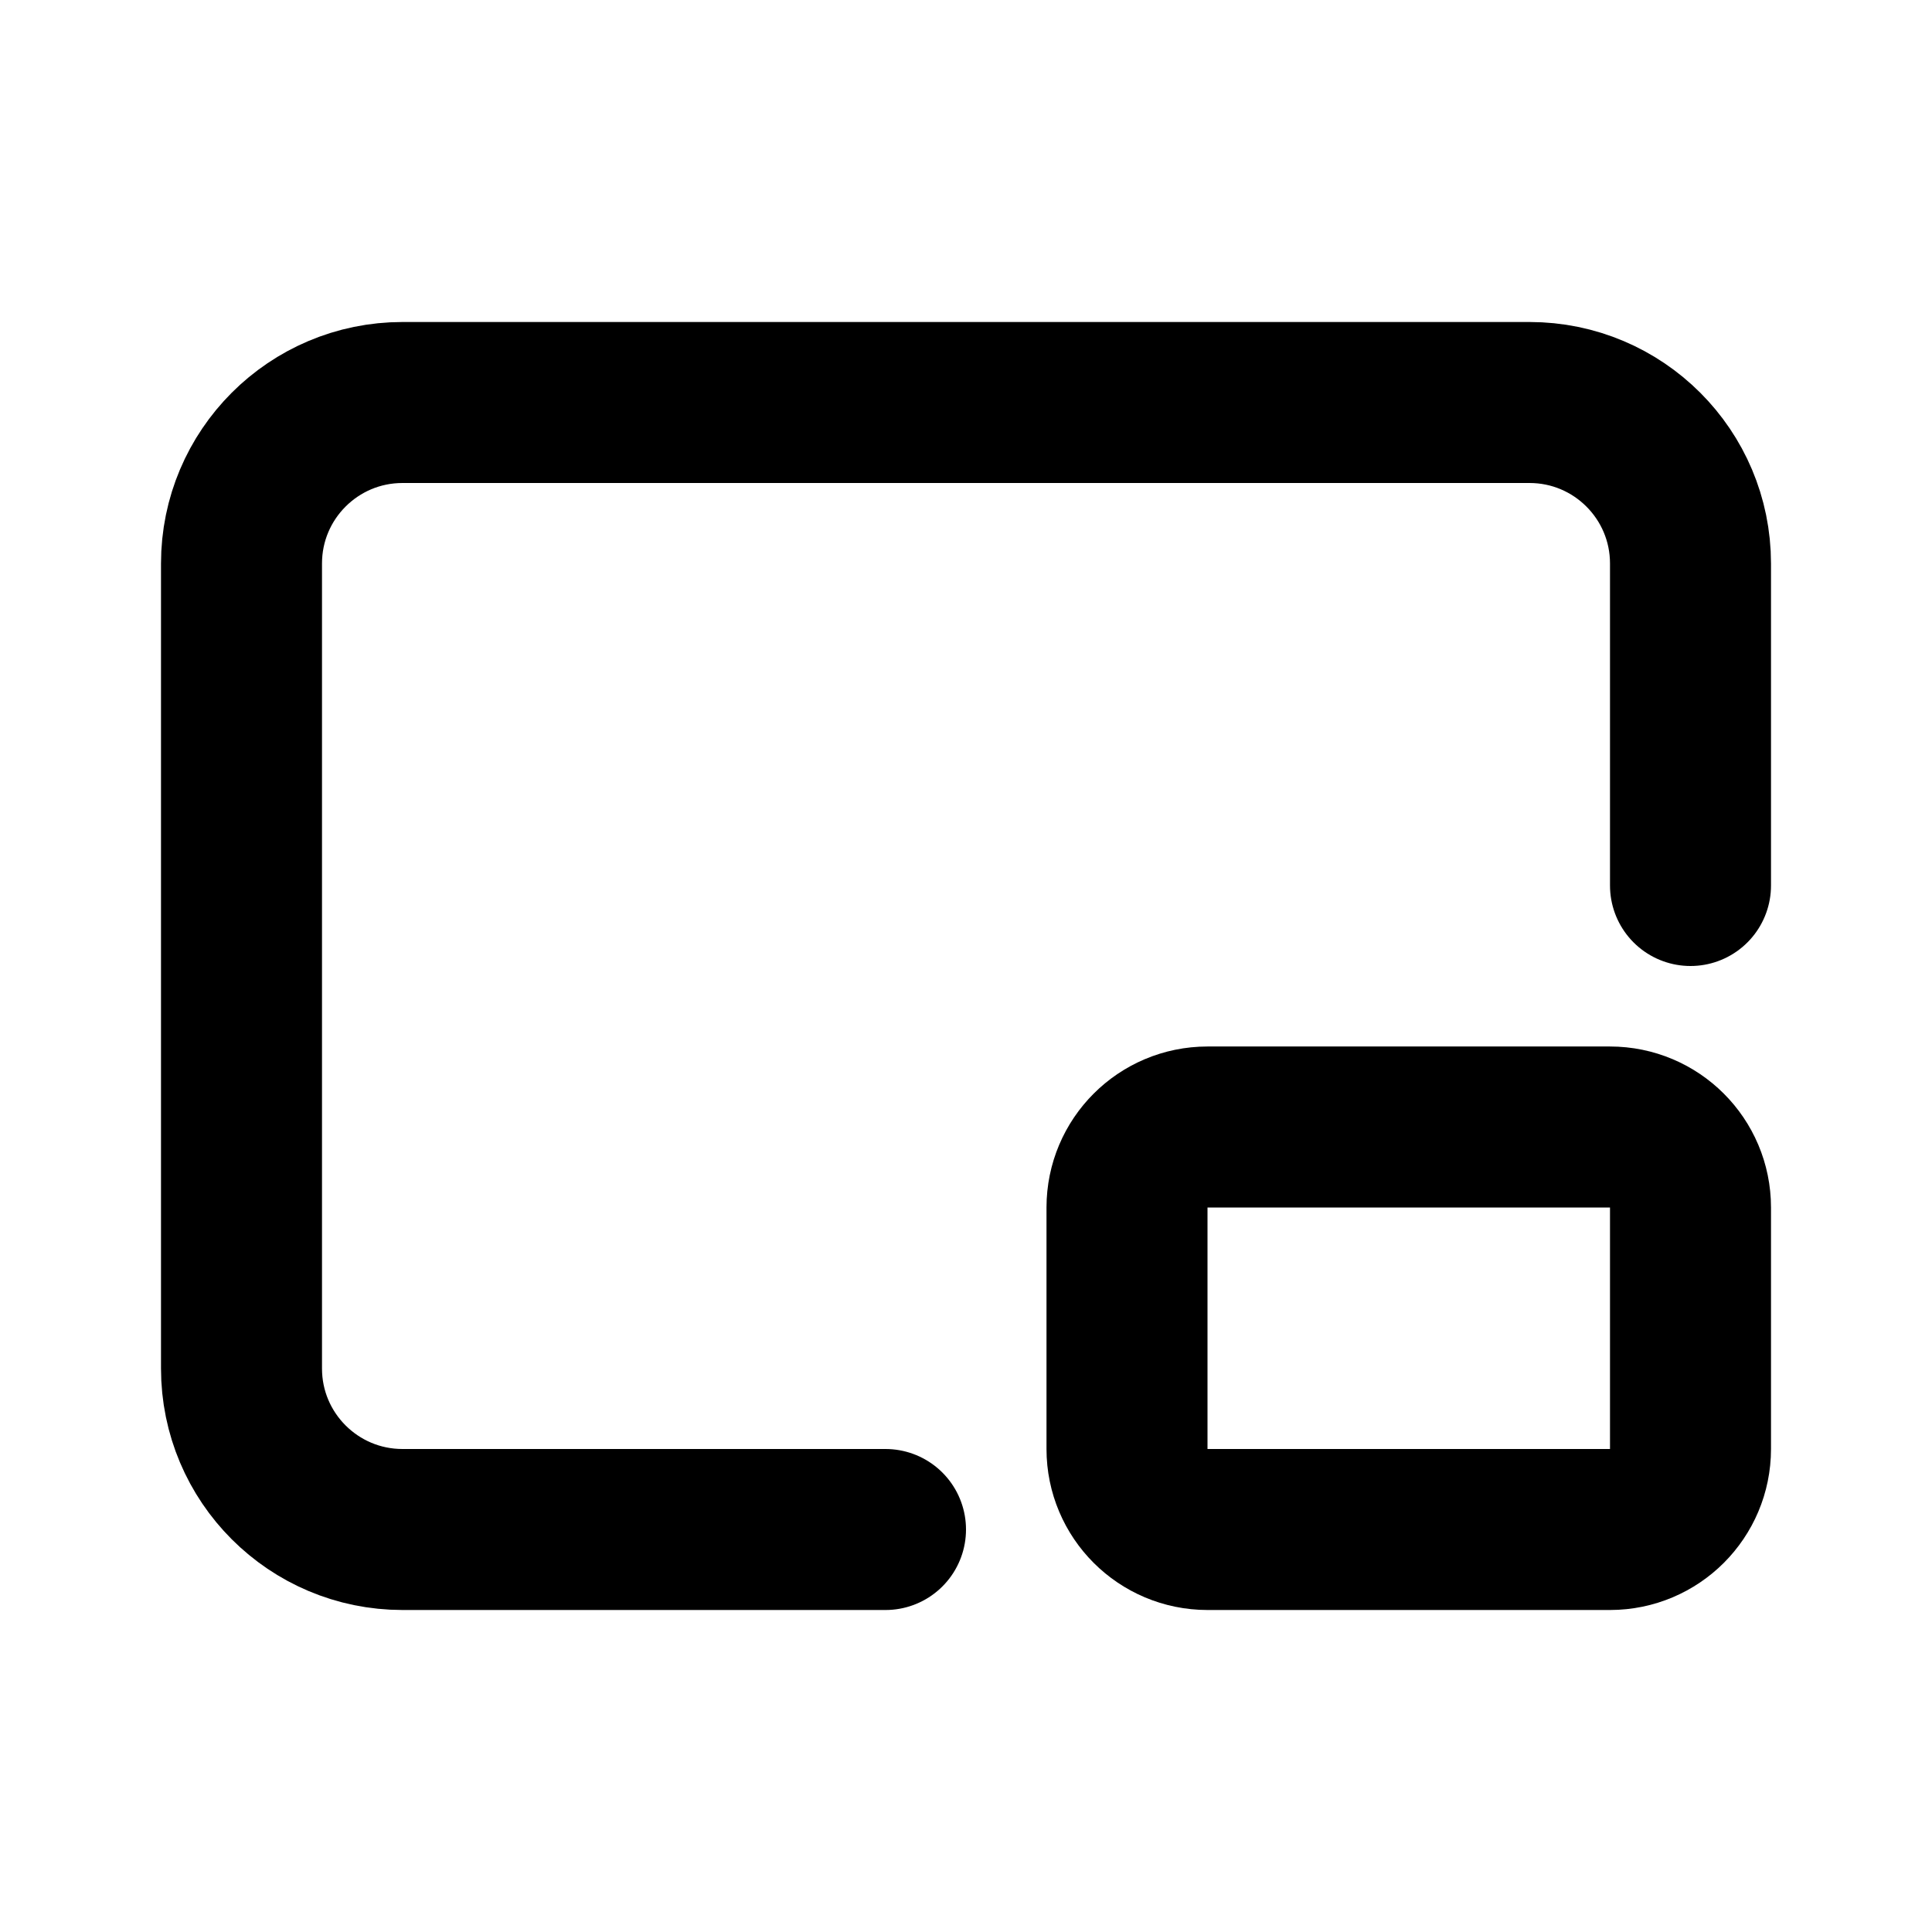
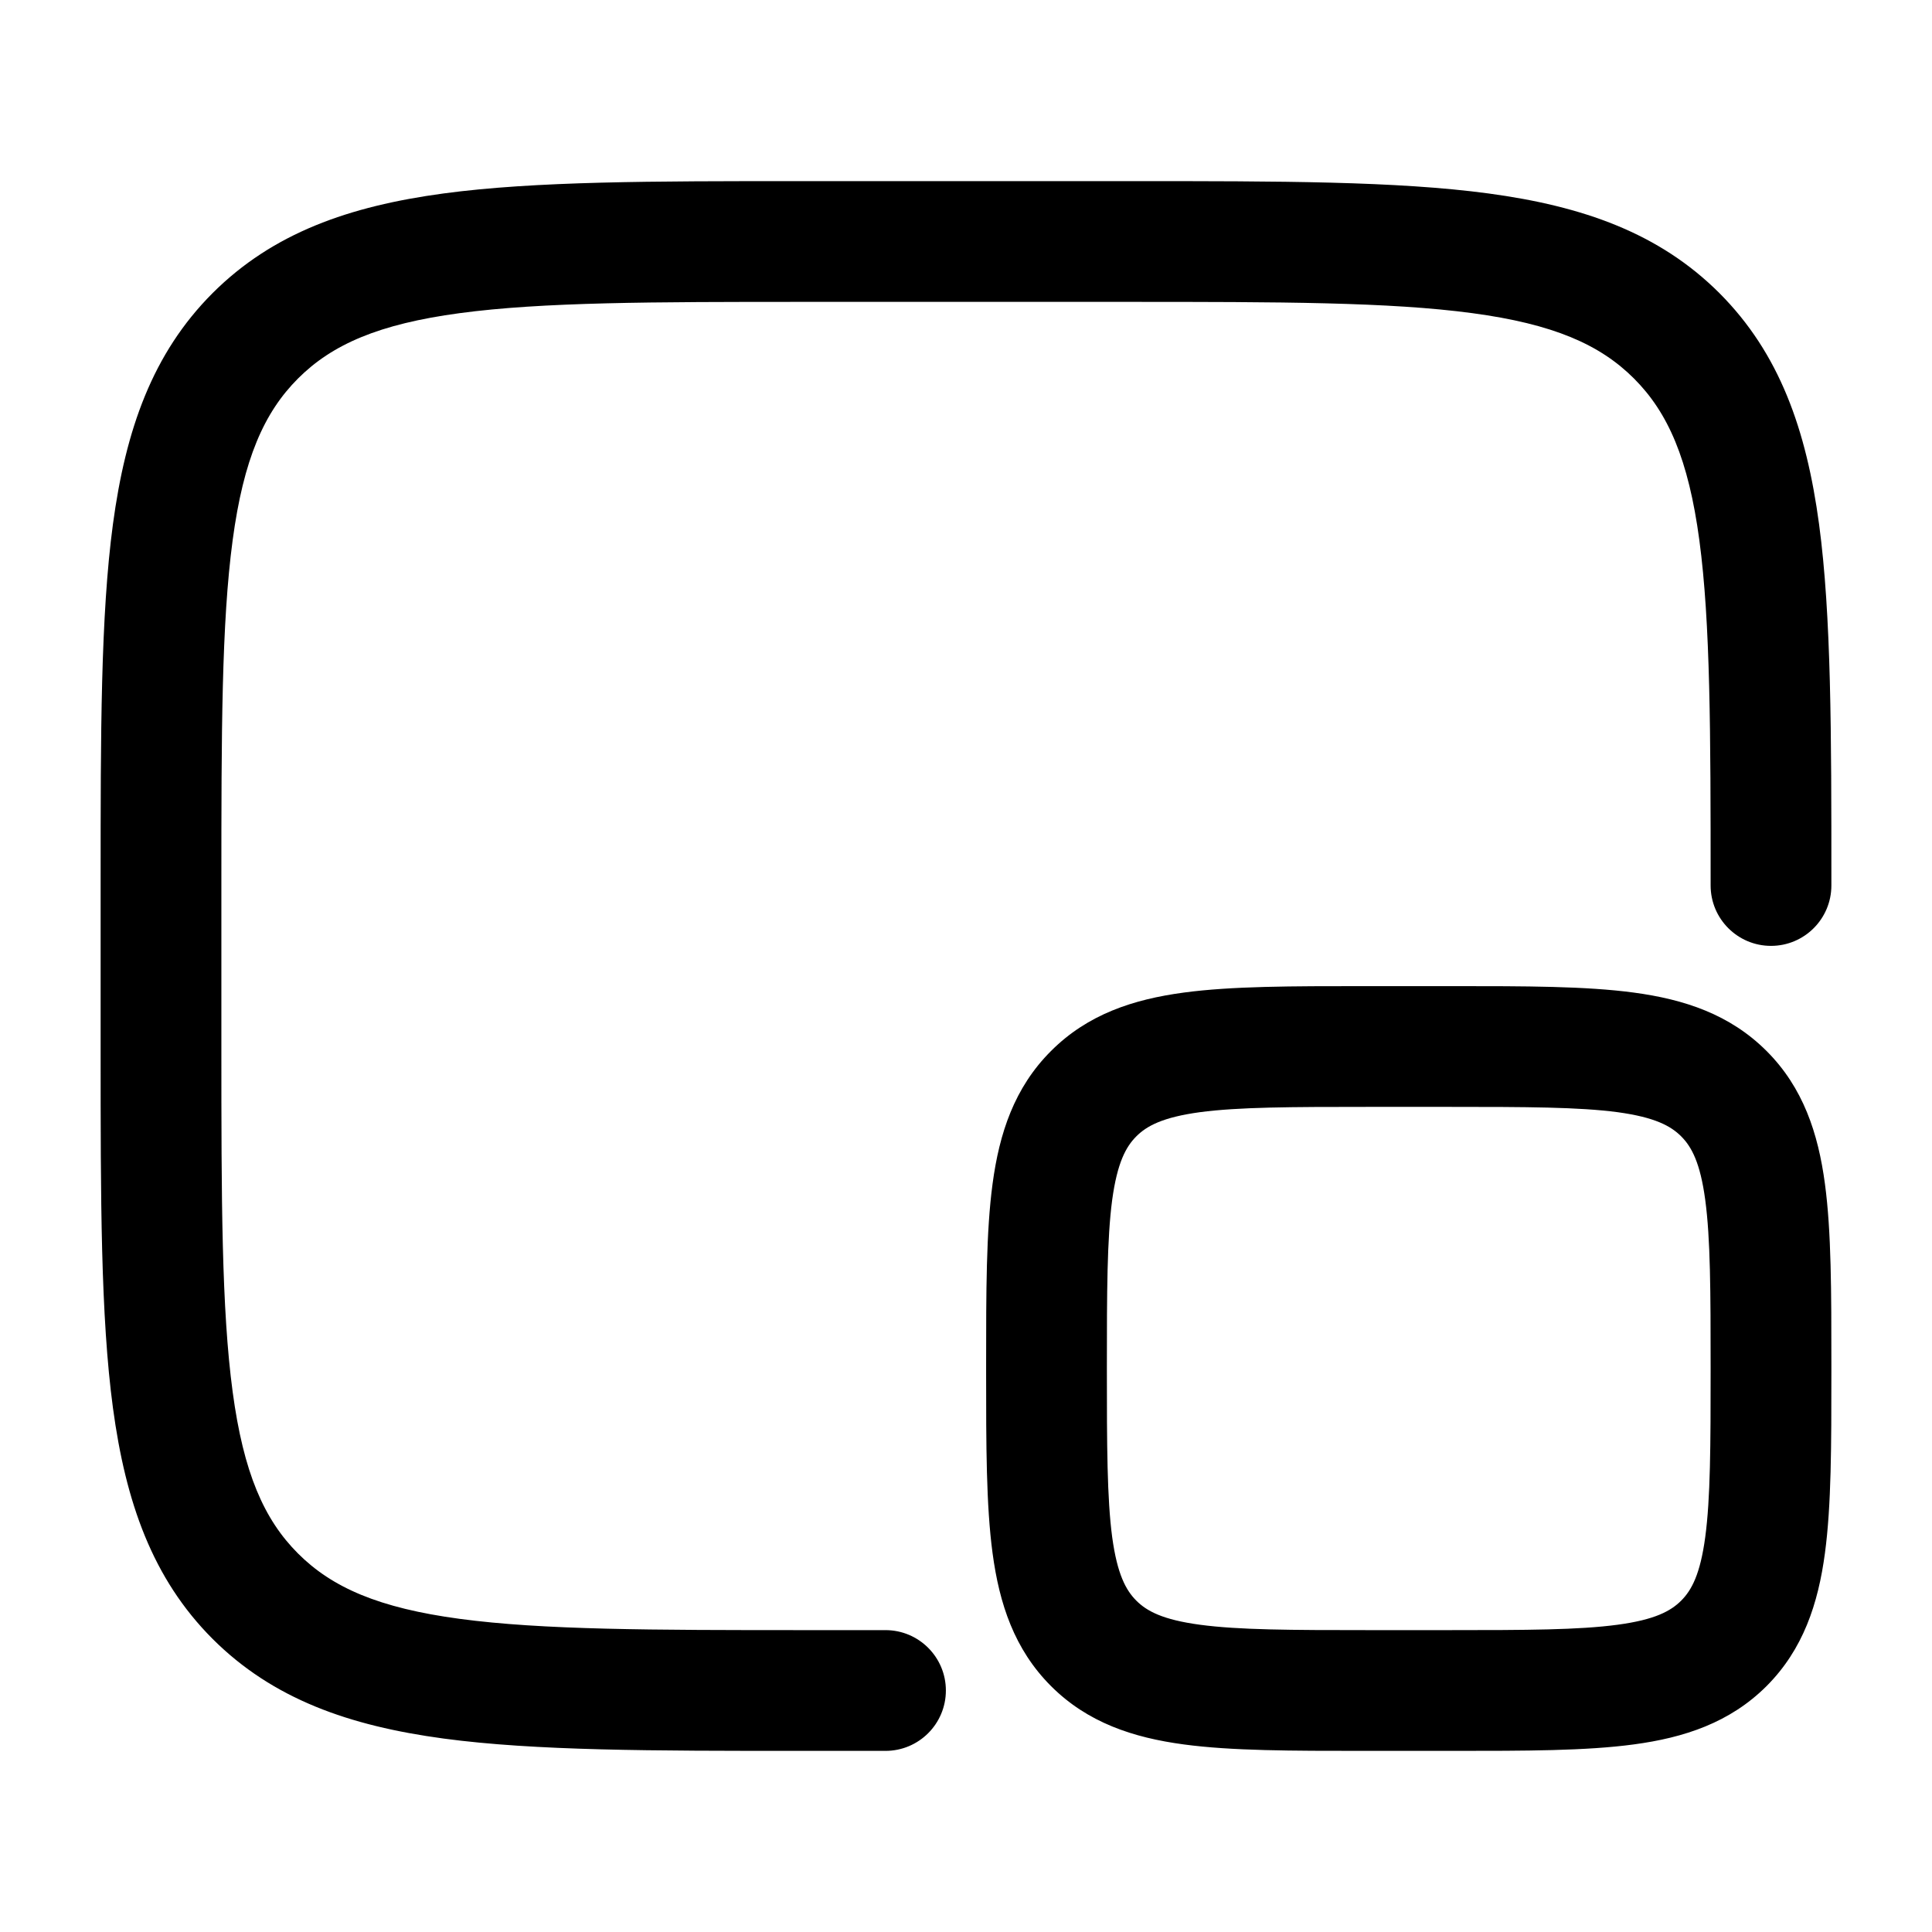
- <svg xmlns="http://www.w3.org/2000/svg" width="24" height="24" viewBox="0 0 24 24" fill="none" stroke="currentColor" stroke-width="2" stroke-linecap="round" stroke-linejoin="round">
-   <path d="M11 19h-6a2 2 0 0 1 -2 -2v-10a2 2 0 0 1 2 -2h14a2 2 0 0 1 2 2v4" />
-   <path d="M14 15a1 1 0 0 1 1 -1h5a1 1 0 0 1 1 1v3a1 1 0 0 1 -1 1h-5a1 1 0 0 1 -1 -1l0 -3" />
+ <svg xmlns="http://www.w3.org/2000/svg" viewBox="0 0 24 24" fill="none">
+   <path fill-rule="evenodd" clip-rule="evenodd" d="M9.944 2.25H14.056C15.894 2.25 17.35 2.25 18.489 2.403C19.661 2.561 20.61 2.893 21.359 3.641C22.107 4.39 22.439 5.339 22.597 6.511C22.75 7.65 22.75 9.106 22.75 10.944V11C22.75 11.414 22.414 11.75 22 11.75C21.586 11.75 21.25 11.414 21.25 11C21.25 9.093 21.248 7.739 21.11 6.711C20.975 5.705 20.721 5.125 20.298 4.702C19.875 4.279 19.295 4.025 18.289 3.89C17.262 3.752 15.907 3.75 14 3.75H10C8.093 3.75 6.739 3.752 5.711 3.89C4.705 4.025 4.125 4.279 3.702 4.702C3.279 5.125 3.025 5.705 2.89 6.711C2.752 7.739 2.75 9.093 2.75 11V13C2.75 14.907 2.752 16.262 2.89 17.289C3.025 18.295 3.279 18.875 3.702 19.298C4.125 19.721 4.705 19.975 5.711 20.11C6.739 20.248 8.093 20.25 10 20.25H11C11.414 20.25 11.75 20.586 11.75 21C11.75 21.414 11.414 21.75 11 21.75H9.944C8.106 21.75 6.65 21.75 5.511 21.597C4.339 21.439 3.39 21.107 2.641 20.359C1.893 19.61 1.561 18.661 1.403 17.489C1.25 16.35 1.25 14.894 1.25 13.056V10.944C1.25 9.106 1.25 7.65 1.403 6.511C1.561 5.339 1.893 4.39 2.641 3.641C3.39 2.893 4.339 2.561 5.511 2.403C6.65 2.25 8.106 2.25 9.944 2.25ZM16.948 12.25H18.052C18.951 12.25 19.7 12.25 20.294 12.33C20.922 12.414 21.489 12.6 21.945 13.056C22.4 13.511 22.586 14.078 22.67 14.706C22.75 15.3 22.75 16.049 22.75 16.948V17.052C22.75 17.951 22.75 18.7 22.67 19.294C22.586 19.922 22.4 20.489 21.945 20.945C21.489 21.4 20.922 21.586 20.294 21.67C19.7 21.75 18.951 21.75 18.052 21.75H16.948C16.049 21.75 15.3 21.75 14.706 21.67C14.078 21.586 13.511 21.4 13.056 20.945C12.6 20.489 12.414 19.922 12.33 19.294C12.25 18.7 12.25 17.951 12.25 17.052V16.948C12.25 16.049 12.25 15.3 12.33 14.706C12.414 14.078 12.6 13.511 13.056 13.056C13.511 12.6 14.078 12.414 14.706 12.33C15.3 12.25 16.049 12.25 16.948 12.25ZM14.905 13.816C14.444 13.879 14.246 13.986 14.116 14.116C13.986 14.246 13.879 14.444 13.816 14.905C13.752 15.388 13.75 16.036 13.75 17C13.75 17.964 13.752 18.612 13.816 19.095C13.879 19.556 13.986 19.754 14.116 19.884C14.246 20.014 14.444 20.121 14.905 20.183C15.388 20.248 16.036 20.25 17 20.25H18C18.964 20.25 19.612 20.248 20.095 20.183C20.556 20.121 20.754 20.014 20.884 19.884C21.014 19.754 21.121 19.556 21.183 19.095C21.248 18.612 21.25 17.964 21.25 17C21.25 16.036 21.248 15.388 21.183 14.905C21.121 14.444 21.014 14.246 20.884 14.116C20.754 13.986 20.556 13.879 20.095 13.816C19.612 13.752 18.964 13.75 18 13.75H17C16.036 13.75 15.388 13.752 14.905 13.816Z" fill="currentColor" />
</svg>
